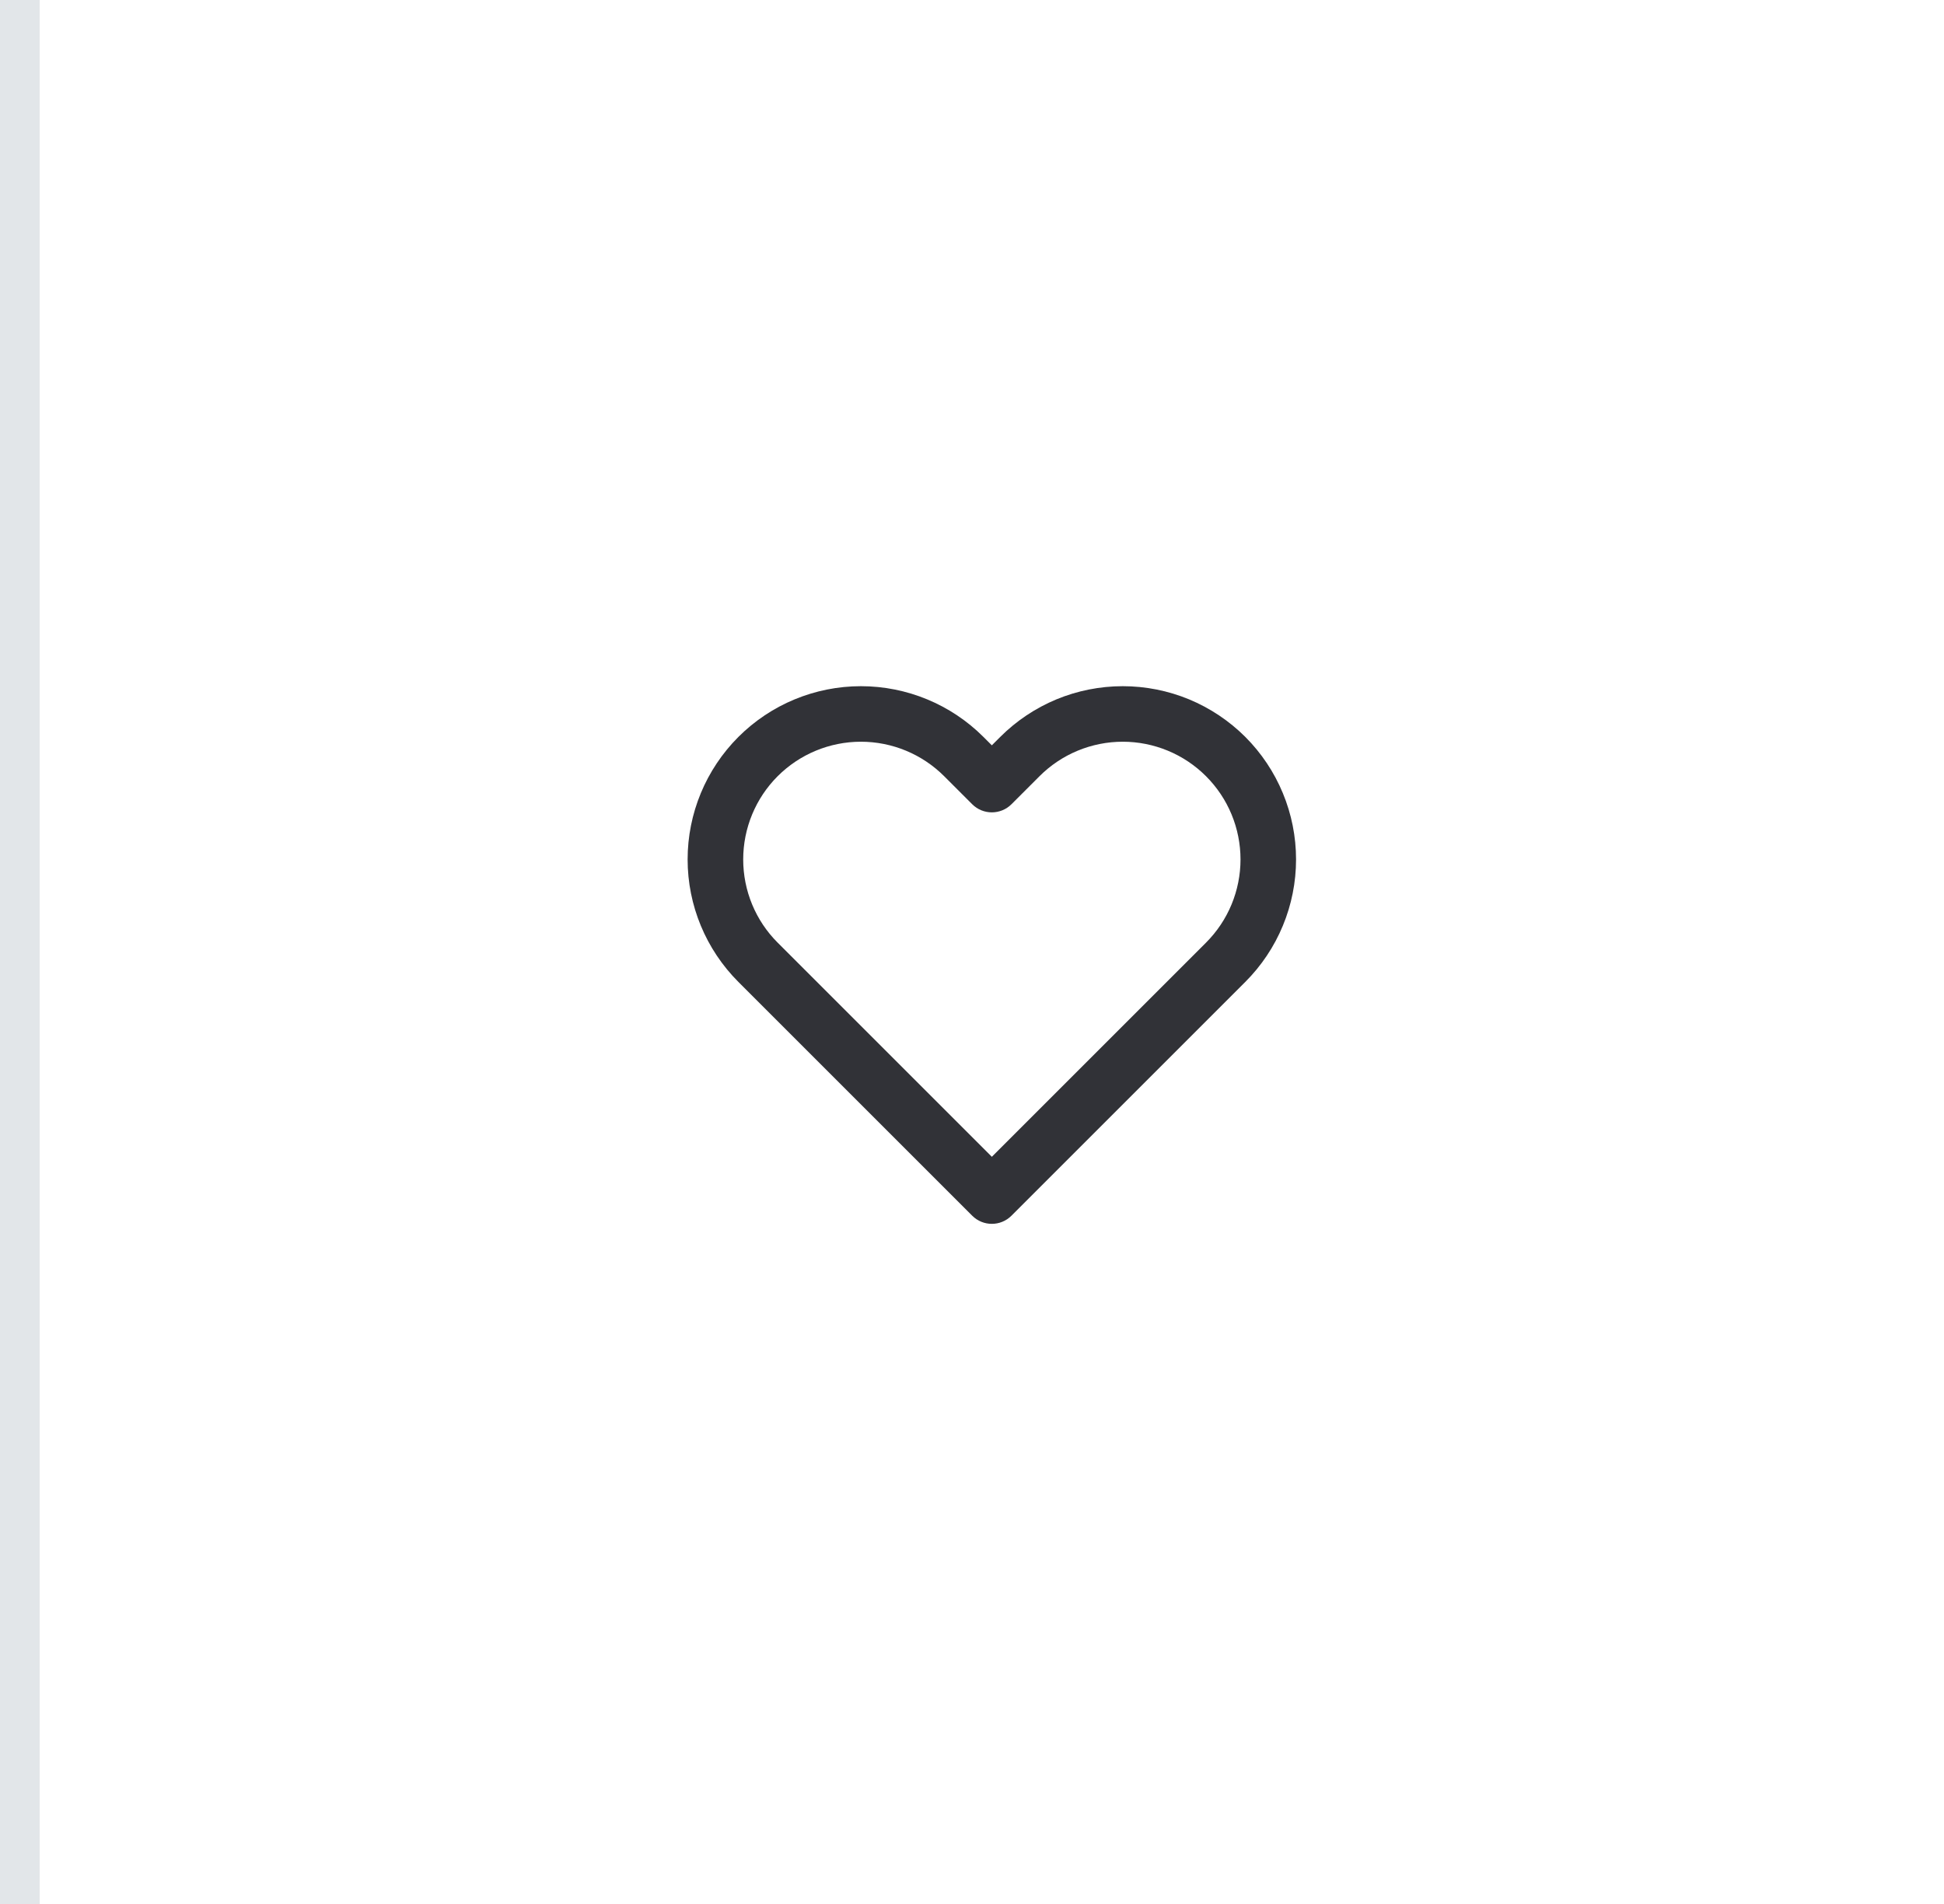
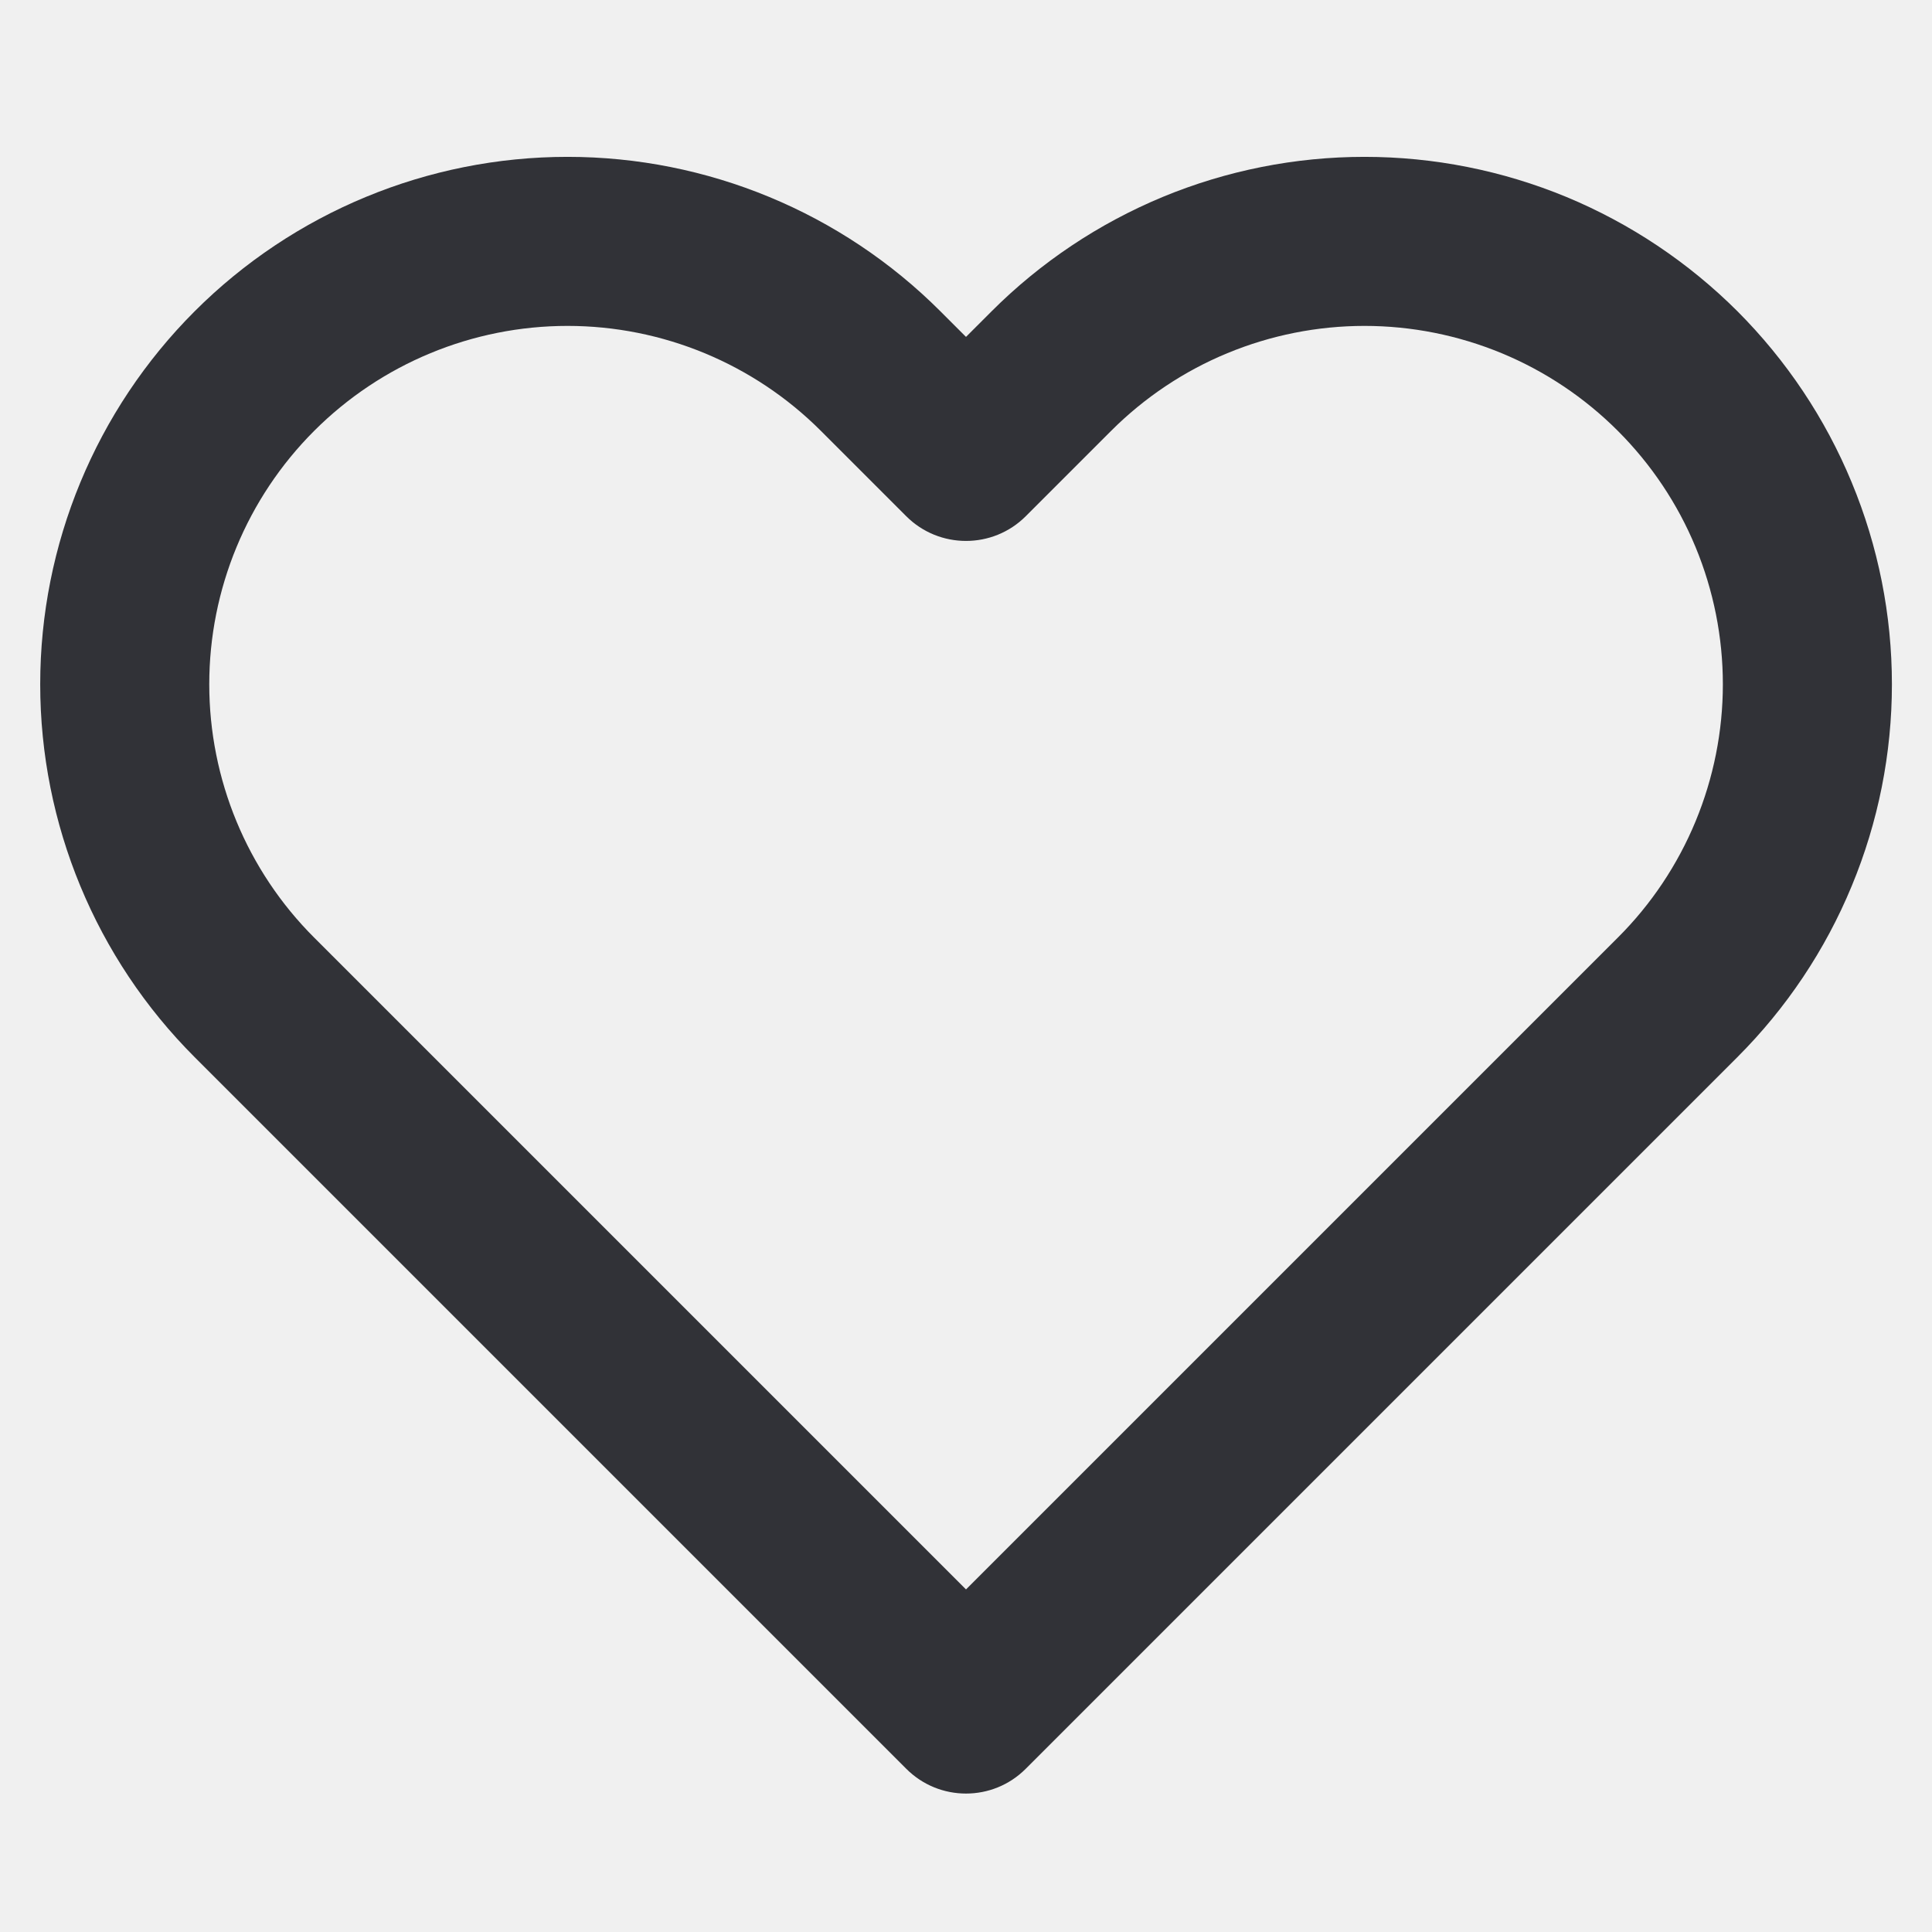
- <svg xmlns="http://www.w3.org/2000/svg" width="49" height="48" viewBox="0 0 49 48" fill="none">
-   <g filter="url(#filter0_d_15870_2134)">
-     <rect width="48" height="48" transform="translate(1)" fill="white" />
-     <path fill-rule="evenodd" clip-rule="evenodd" d="M26.628 17.631C27.158 17.412 27.726 17.299 28.3 17.299C28.874 17.299 29.442 17.412 29.972 17.631C30.502 17.851 30.983 18.173 31.389 18.578C31.794 18.984 32.116 19.465 32.335 19.995C32.555 20.525 32.668 21.093 32.668 21.667C32.668 22.24 32.555 22.808 32.335 23.338C32.116 23.868 31.794 24.349 31.388 24.755C31.388 24.755 31.388 24.755 31.388 24.755L25.495 30.648C25.222 30.922 24.778 30.922 24.505 30.648L18.612 24.755C17.793 23.936 17.332 22.825 17.332 21.667C17.332 20.508 17.793 19.397 18.612 18.578C19.431 17.759 20.542 17.299 21.7 17.299C22.858 17.299 23.969 17.759 24.788 18.578L25 18.79L25.212 18.578C25.212 18.578 25.212 18.578 25.212 18.578C25.617 18.173 26.099 17.851 26.628 17.631ZM30.398 19.568C30.123 19.293 29.796 19.074 29.436 18.925C29.076 18.776 28.69 18.699 28.3 18.699C27.91 18.699 27.524 18.776 27.164 18.925C26.804 19.074 26.477 19.293 26.202 19.568L25.495 20.275C25.222 20.548 24.778 20.548 24.505 20.275L23.798 19.568C23.242 19.012 22.487 18.699 21.7 18.699C20.913 18.699 20.158 19.012 19.602 19.568C19.045 20.125 18.733 20.88 18.733 21.667C18.733 22.454 19.045 23.209 19.602 23.765L25 29.163L30.398 23.765C30.674 23.489 30.893 23.162 31.042 22.802C31.191 22.442 31.268 22.056 31.268 21.667C31.268 21.277 31.191 20.891 31.042 20.531C30.893 20.171 30.674 19.844 30.398 19.568Z" fill="#313237" />
-   </g>
-   <defs>
-     <filter id="filter0_d_15870_2134" x="0" y="0" width="49" height="48" filterUnits="userSpaceOnUse" color-interpolation-filters="sRGB">
-       <feFlood flood-opacity="0" result="BackgroundImageFix" />
-       <feColorMatrix in="SourceAlpha" type="matrix" values="0 0 0 0 0 0 0 0 0 0 0 0 0 0 0 0 0 0 127 0" result="hardAlpha" />
-       <feOffset dx="-1" />
-       <feColorMatrix type="matrix" values="0 0 0 0 0.886 0 0 0 0 0.902 0 0 0 0 0.914 0 0 0 1 0" />
-       <feBlend mode="normal" in2="BackgroundImageFix" result="effect1_dropShadow_15870_2134" />
-       <feBlend mode="normal" in="SourceGraphic" in2="effect1_dropShadow_15870_2134" result="shape" />
-     </filter>
-   </defs>
+ <svg xmlns="http://www.w3.org/2000/svg" width="16" height="16" viewBox="0 0 16 16" fill="none">
+   <path fill-rule="evenodd" clip-rule="evenodd" d="M9.629 1.631C10.158 1.412 10.726 1.299 11.3 1.299C11.874 1.299 12.442 1.412 12.972 1.631C13.502 1.851 13.983 2.173 14.389 2.578C14.794 2.984 15.116 3.465 15.335 3.995C15.555 4.525 15.668 5.093 15.668 5.667C15.668 6.24 15.555 6.808 15.335 7.338C15.116 7.868 14.794 8.349 14.388 8.755C14.388 8.755 14.388 8.755 14.388 8.755L8.495 14.648C8.222 14.922 7.778 14.922 7.505 14.648L1.612 8.755C0.793 7.936 0.333 6.825 0.333 5.667C0.333 4.508 0.793 3.397 1.612 2.578C2.431 1.759 3.542 1.299 4.7 1.299C5.858 1.299 6.969 1.759 7.788 2.578L8 2.79L8.212 2.578C8.212 2.579 8.212 2.578 8.212 2.578C8.617 2.173 9.099 1.851 9.629 1.631ZM13.398 3.568C13.123 3.293 12.796 3.074 12.436 2.925C12.076 2.776 11.69 2.699 11.3 2.699C10.91 2.699 10.524 2.776 10.164 2.925C9.804 3.074 9.477 3.293 9.202 3.568L8.495 4.275C8.222 4.548 7.778 4.548 7.505 4.275L6.798 3.568C6.242 3.012 5.487 2.699 4.7 2.699C3.913 2.699 3.158 3.012 2.602 3.568C2.045 4.125 1.733 4.88 1.733 5.667C1.733 6.454 2.045 7.209 2.602 7.765L8 13.163L13.398 7.765C13.674 7.49 13.893 7.162 14.042 6.802C14.191 6.442 14.268 6.056 14.268 5.667C14.268 5.277 14.191 4.891 14.042 4.531C13.893 4.171 13.674 3.844 13.398 3.568Z" fill="#313237" />
</svg>
